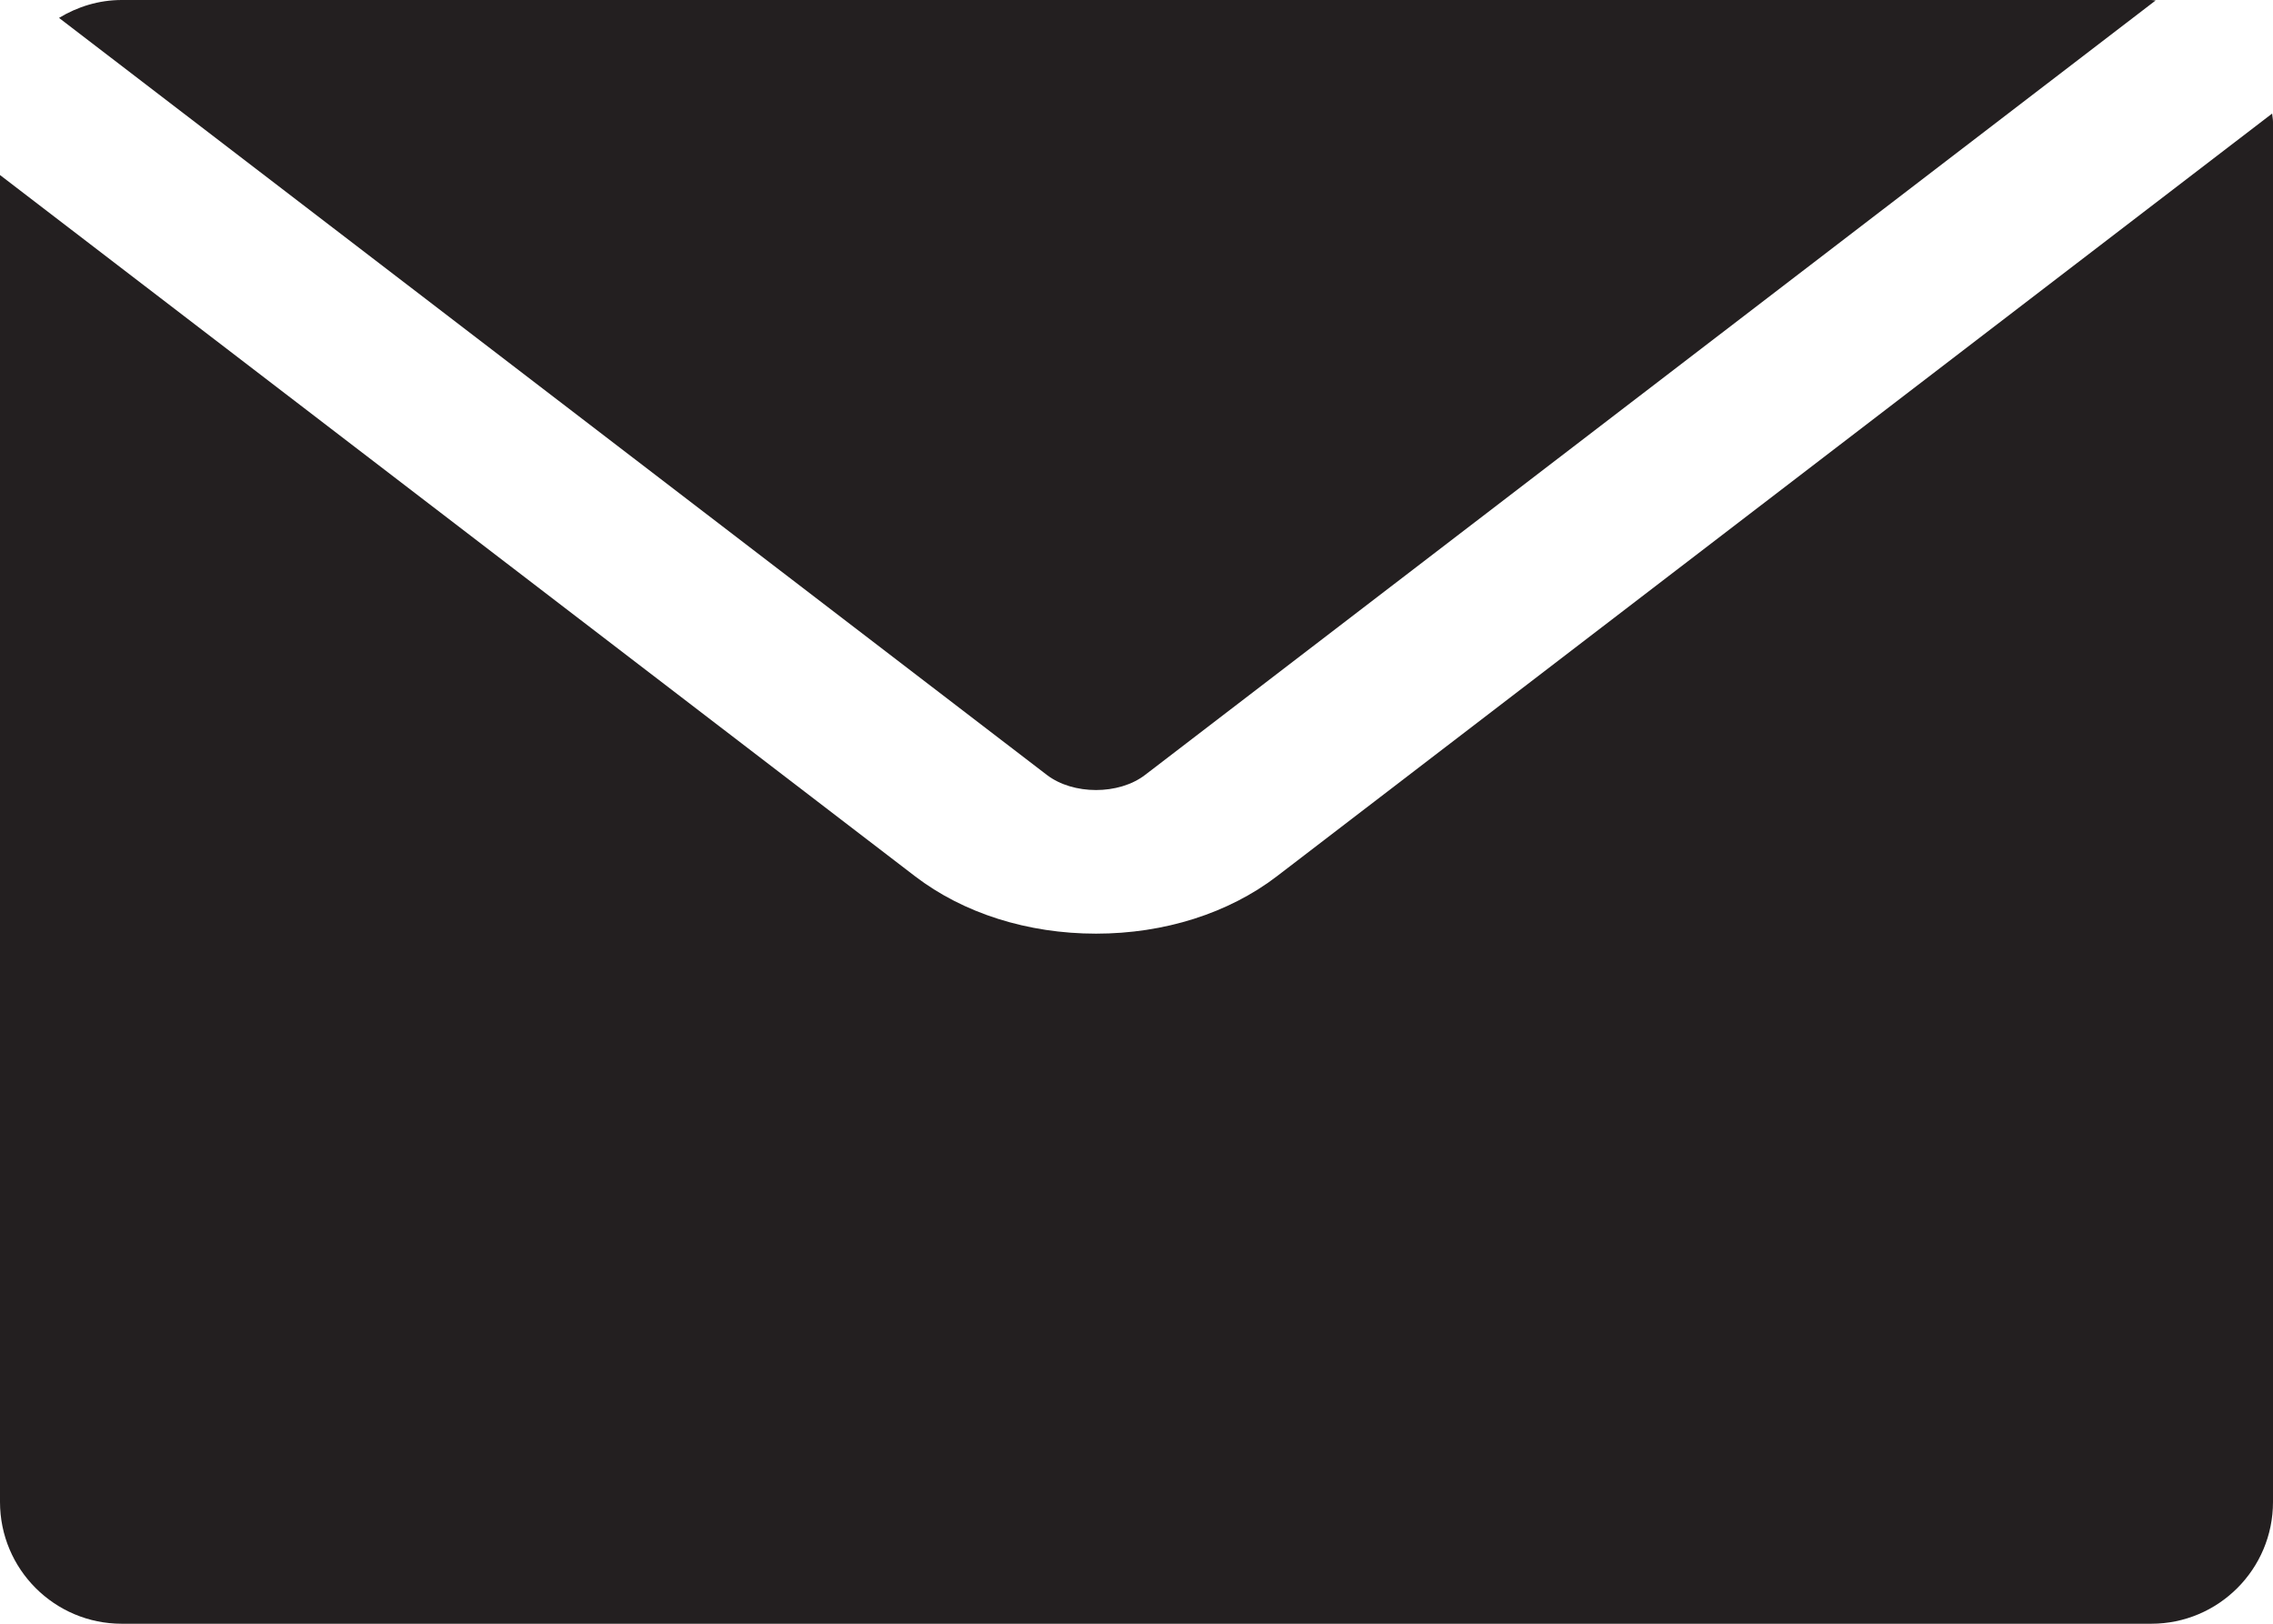
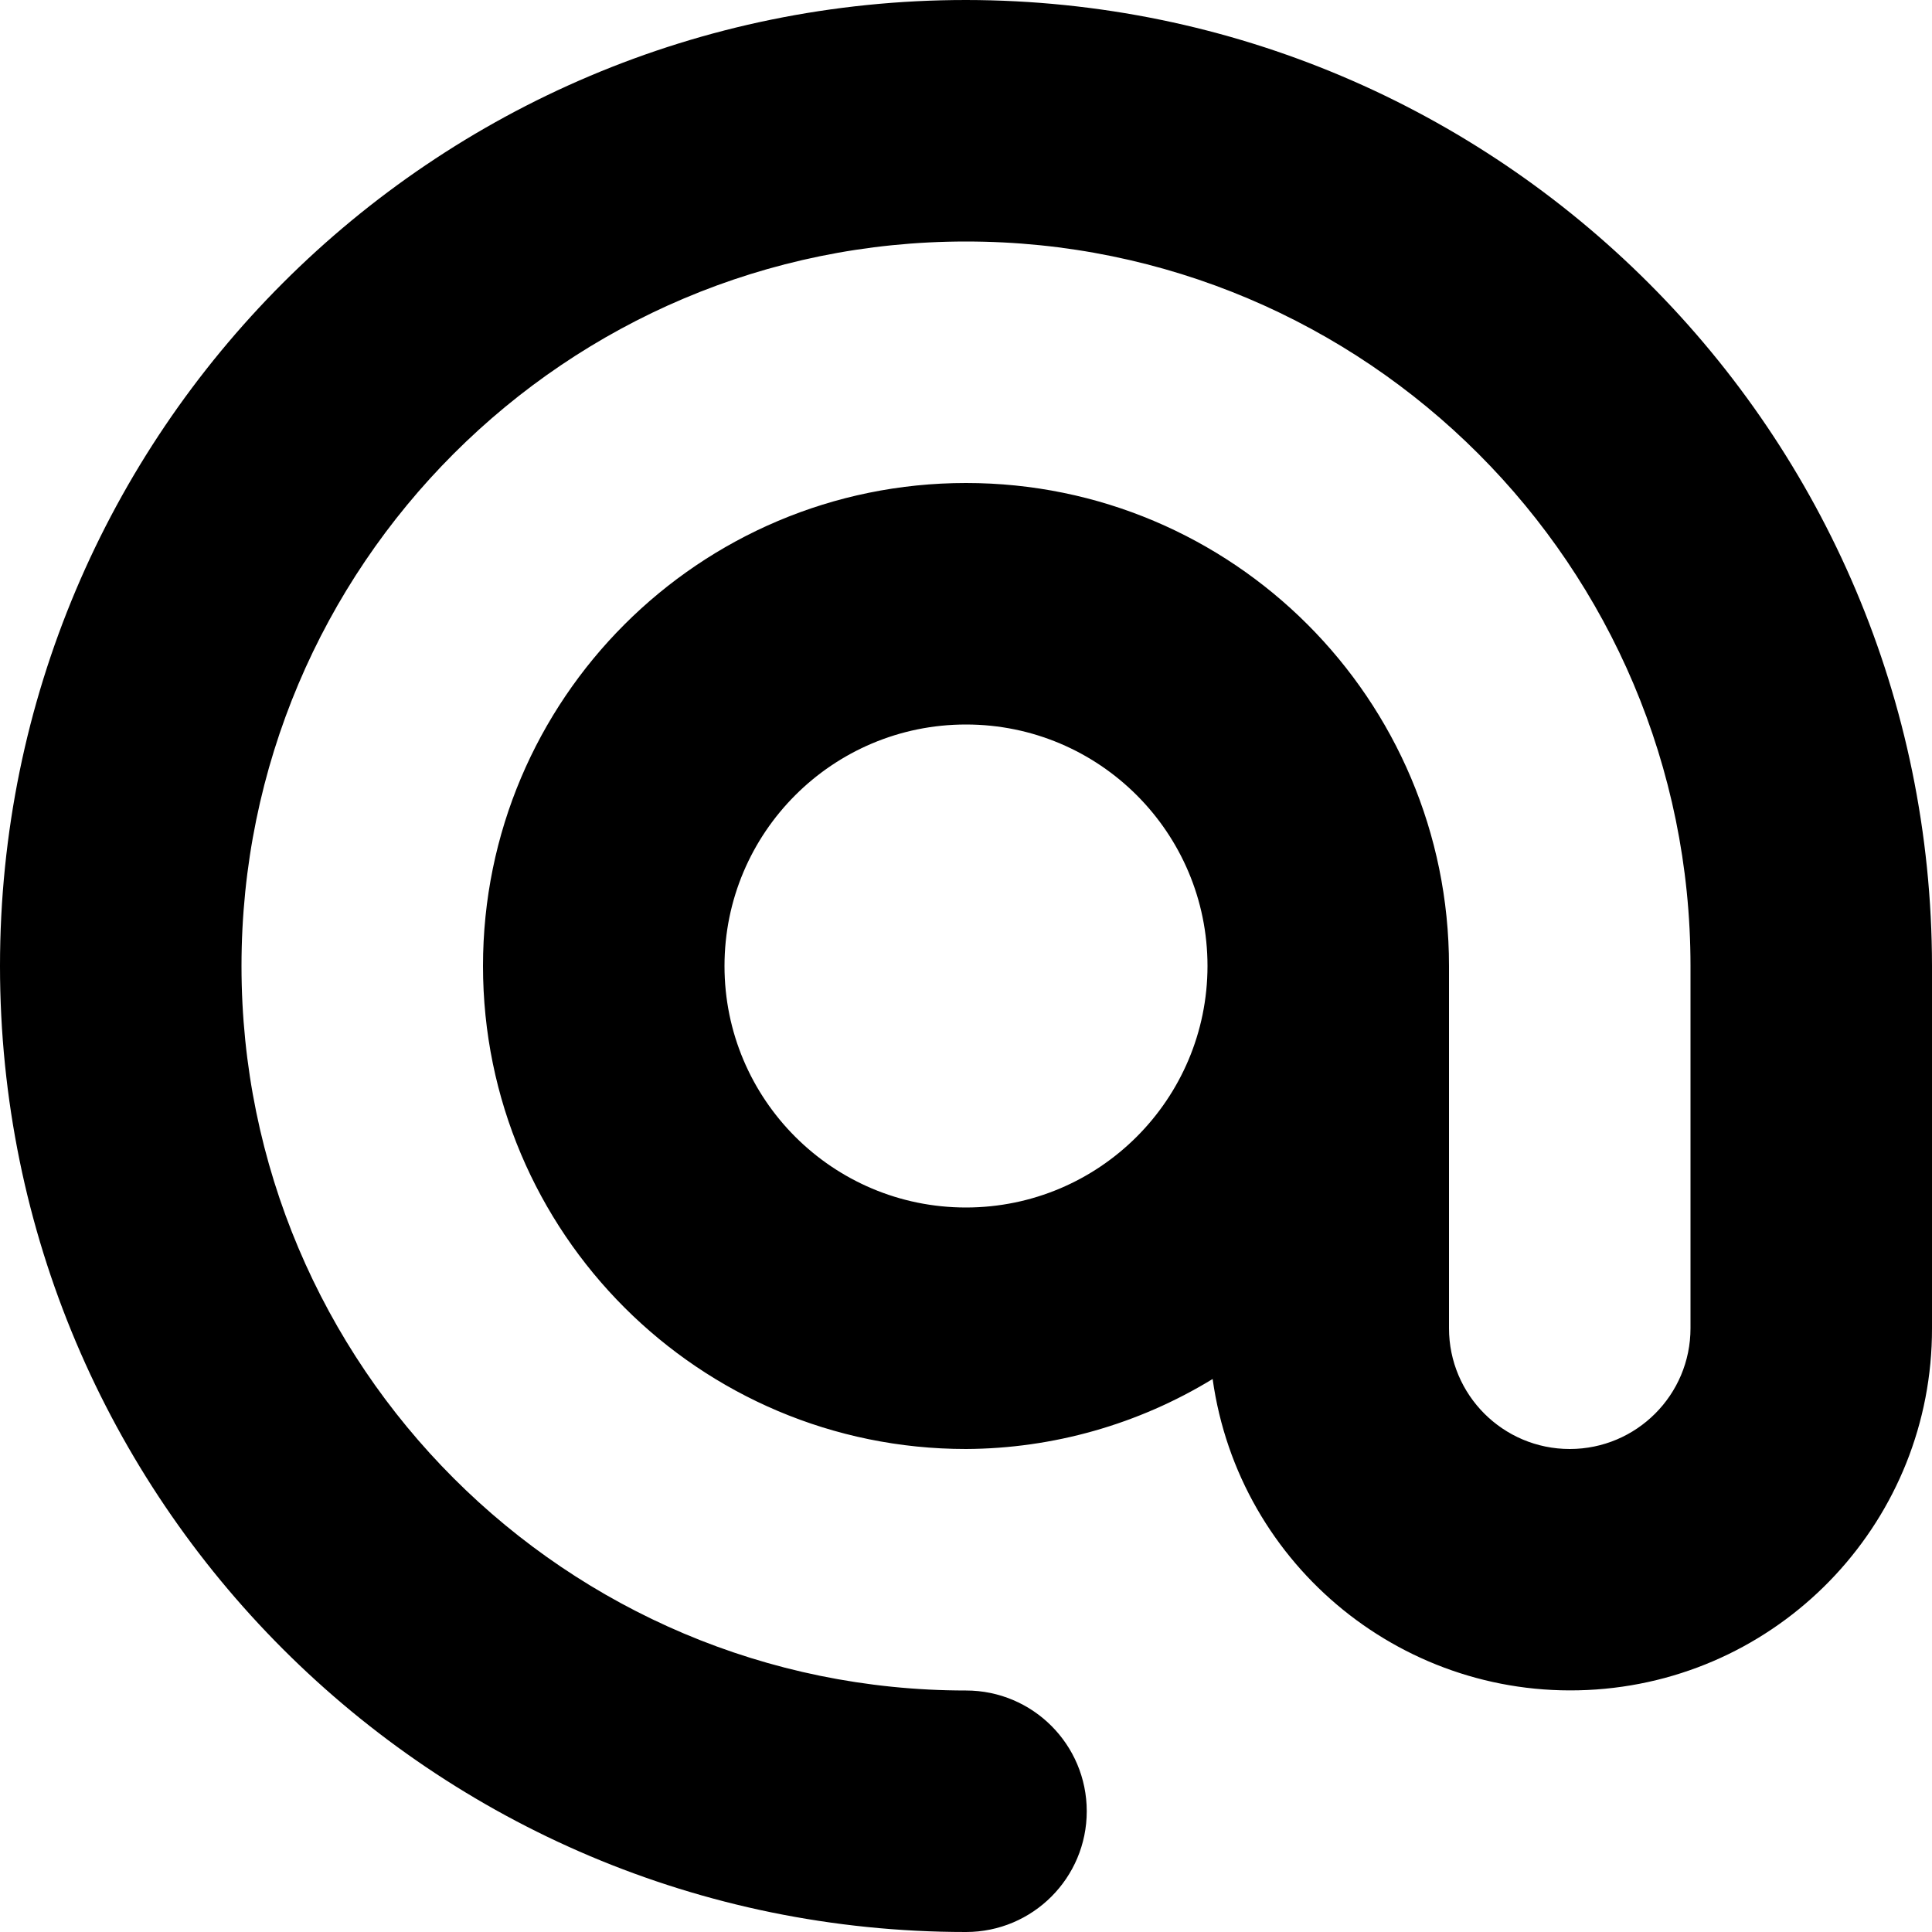
- <svg xmlns="http://www.w3.org/2000/svg" enable-background="new 0 0 56 40" height="40px" id="Layer_1" version="1.1" viewBox="0 0 56 40" width="56px" xml:space="preserve">
-   <g>
-     <path d="M31.462,21.584C30.271,22.497,28.688,23,27.003,23s-3.27-0.502-4.462-1.416L0,4.312V37c0,1.656,1.343,3,3,3   h50c1.657,0,3-1.344,3-3V3c0-0.07-0.016-0.135-0.021-0.203L31.462,21.584z" fill="#231F20" />
-     <path d="M28.21,19.091l24.899-19.08C53.072,0.01,53.037,0,53,0H3C2.432,0,1.907,0.167,1.454,0.441l24.339,18.65   C26.439,19.585,27.563,19.587,28.21,19.091z" fill="#231F20" />
-   </g>
+ <svg xmlns="http://www.w3.org/2000/svg" viewBox="0 0 96 96">
+   <path d="M48,0a48,48,0,0,0,0,96,6,6,0,0,0,0-12A36,36,0,1,1,84,48V66a6,6,0,0,1-12,0V48A24,24,0,1,0,48,72a23.736,23.736,0,0,0,12.255-3.478A17.959,17.959,0,0,0,96,66V48A48.047,48.047,0,0,0,48,0Zm0,60A12,12,0,1,1,60,48,12.008,12.008,0,0,1,48,60Z" />
</svg>
